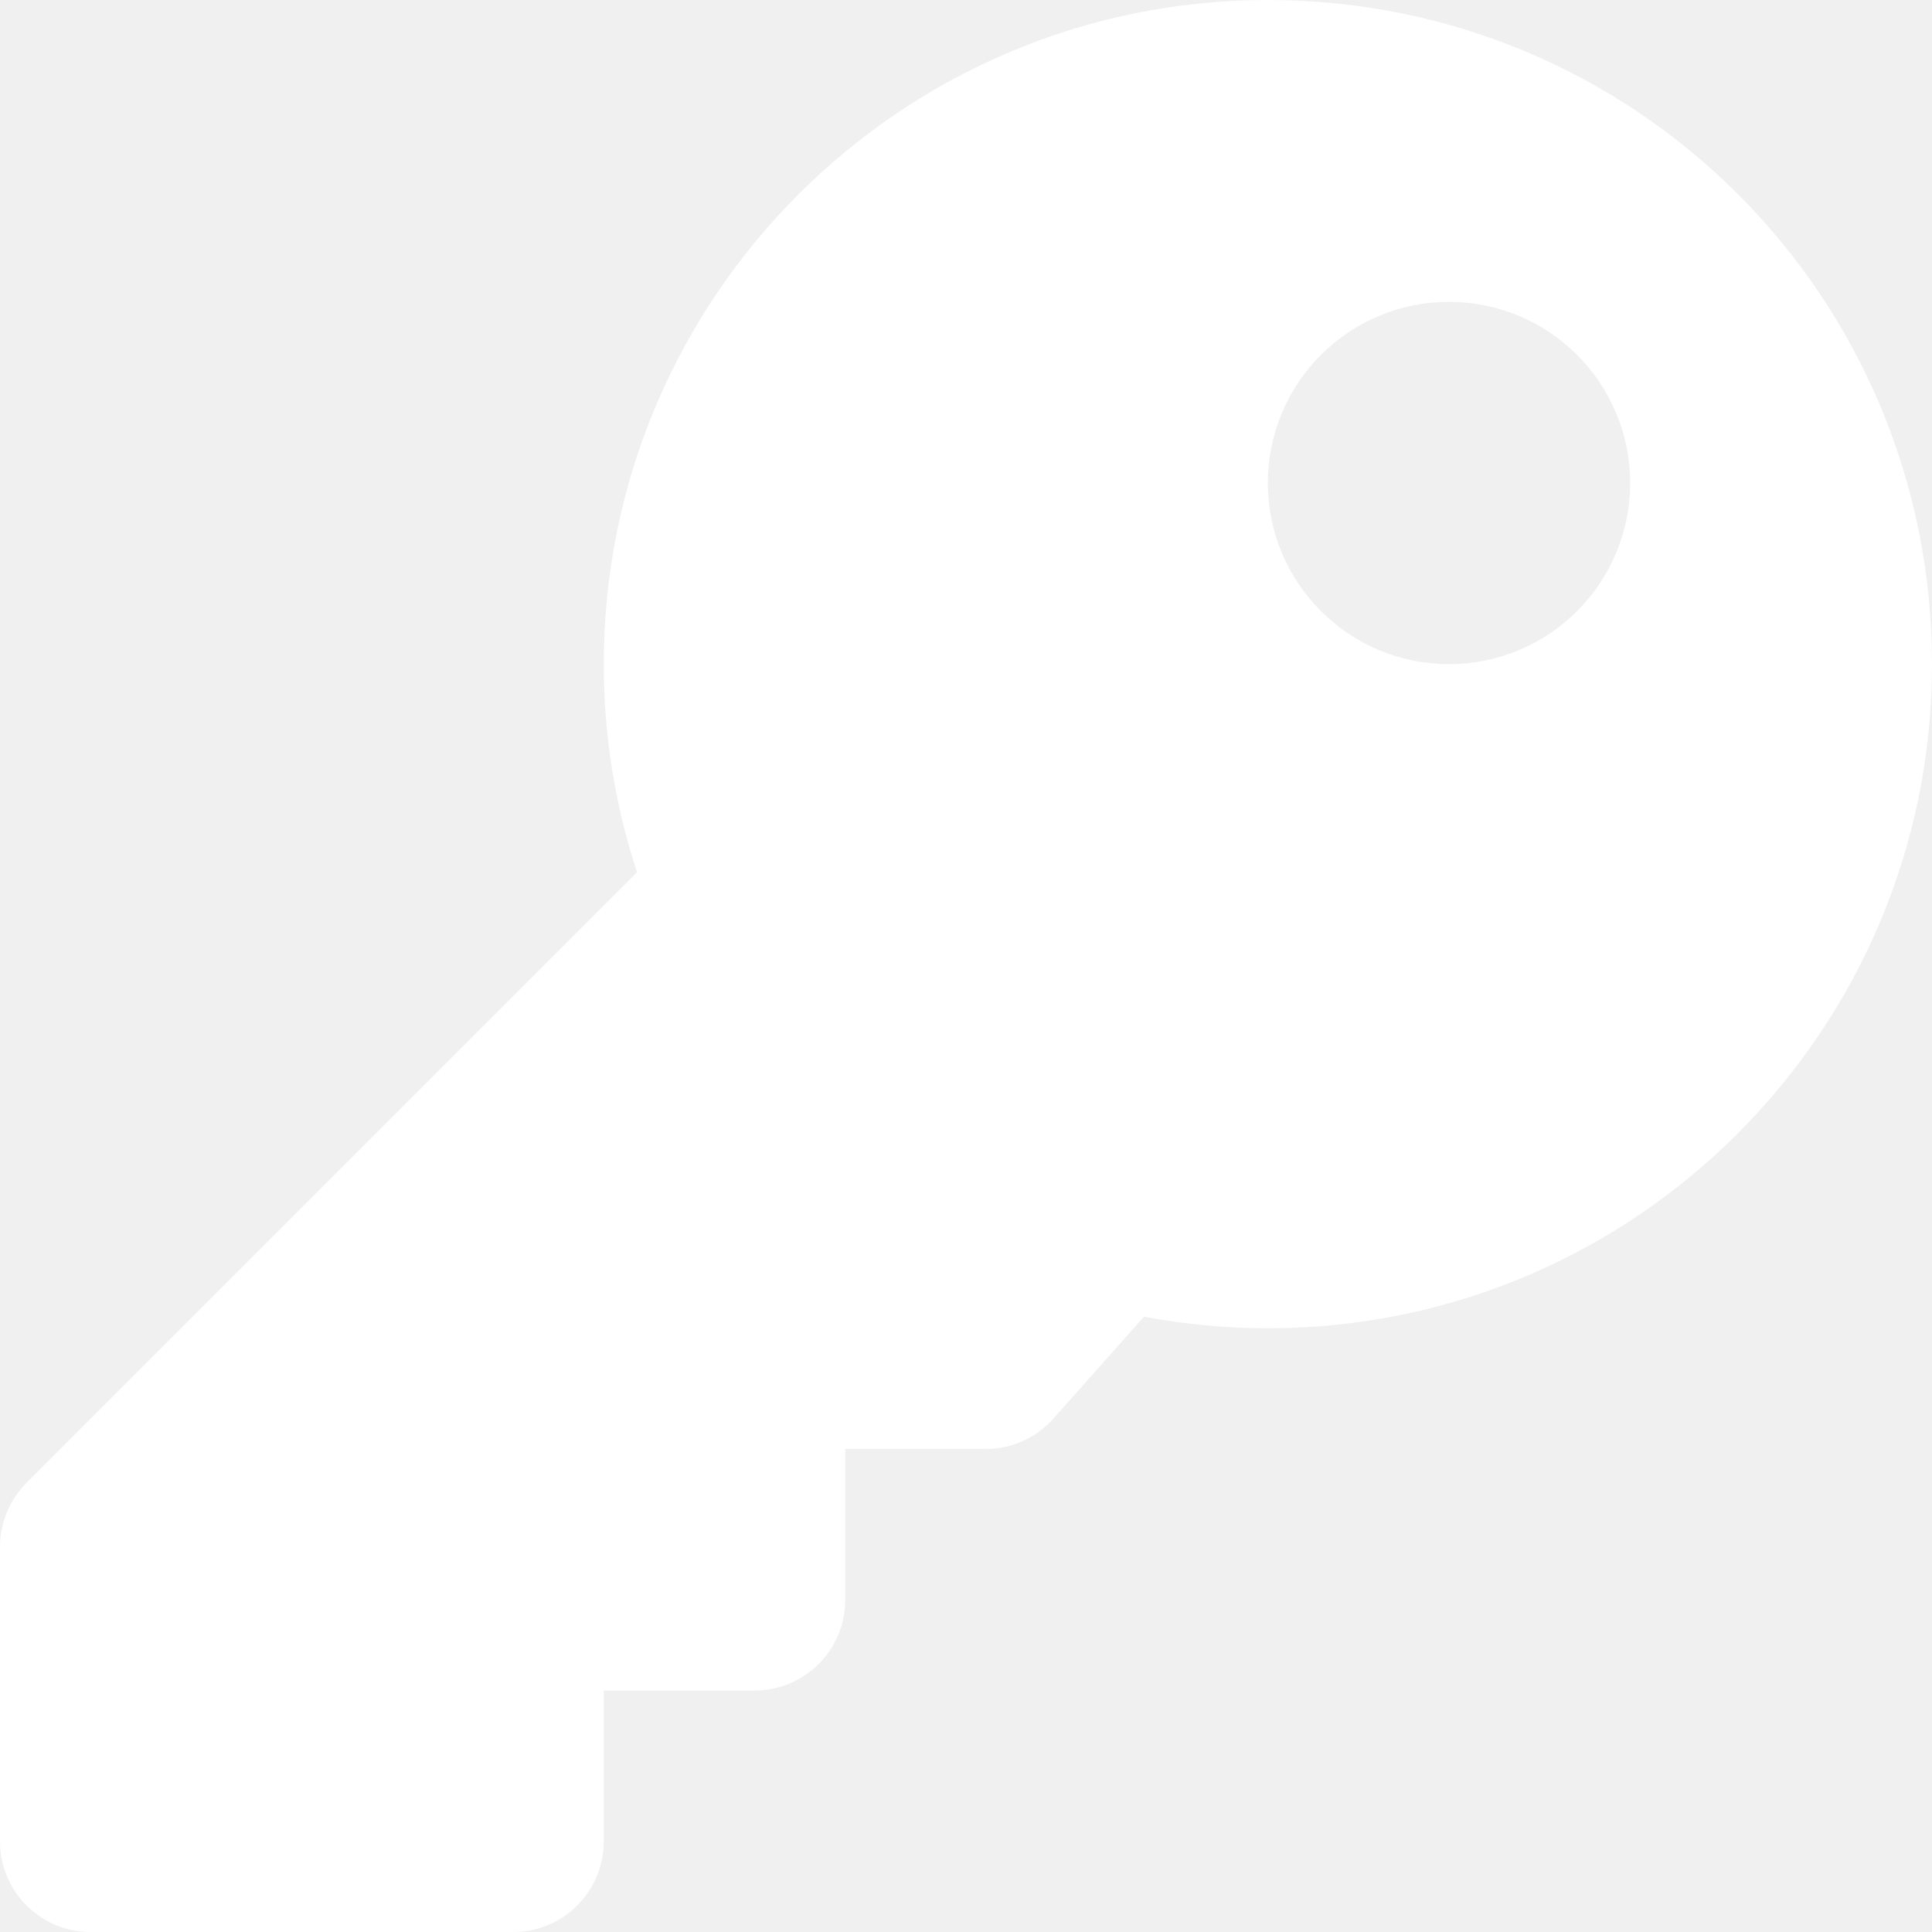
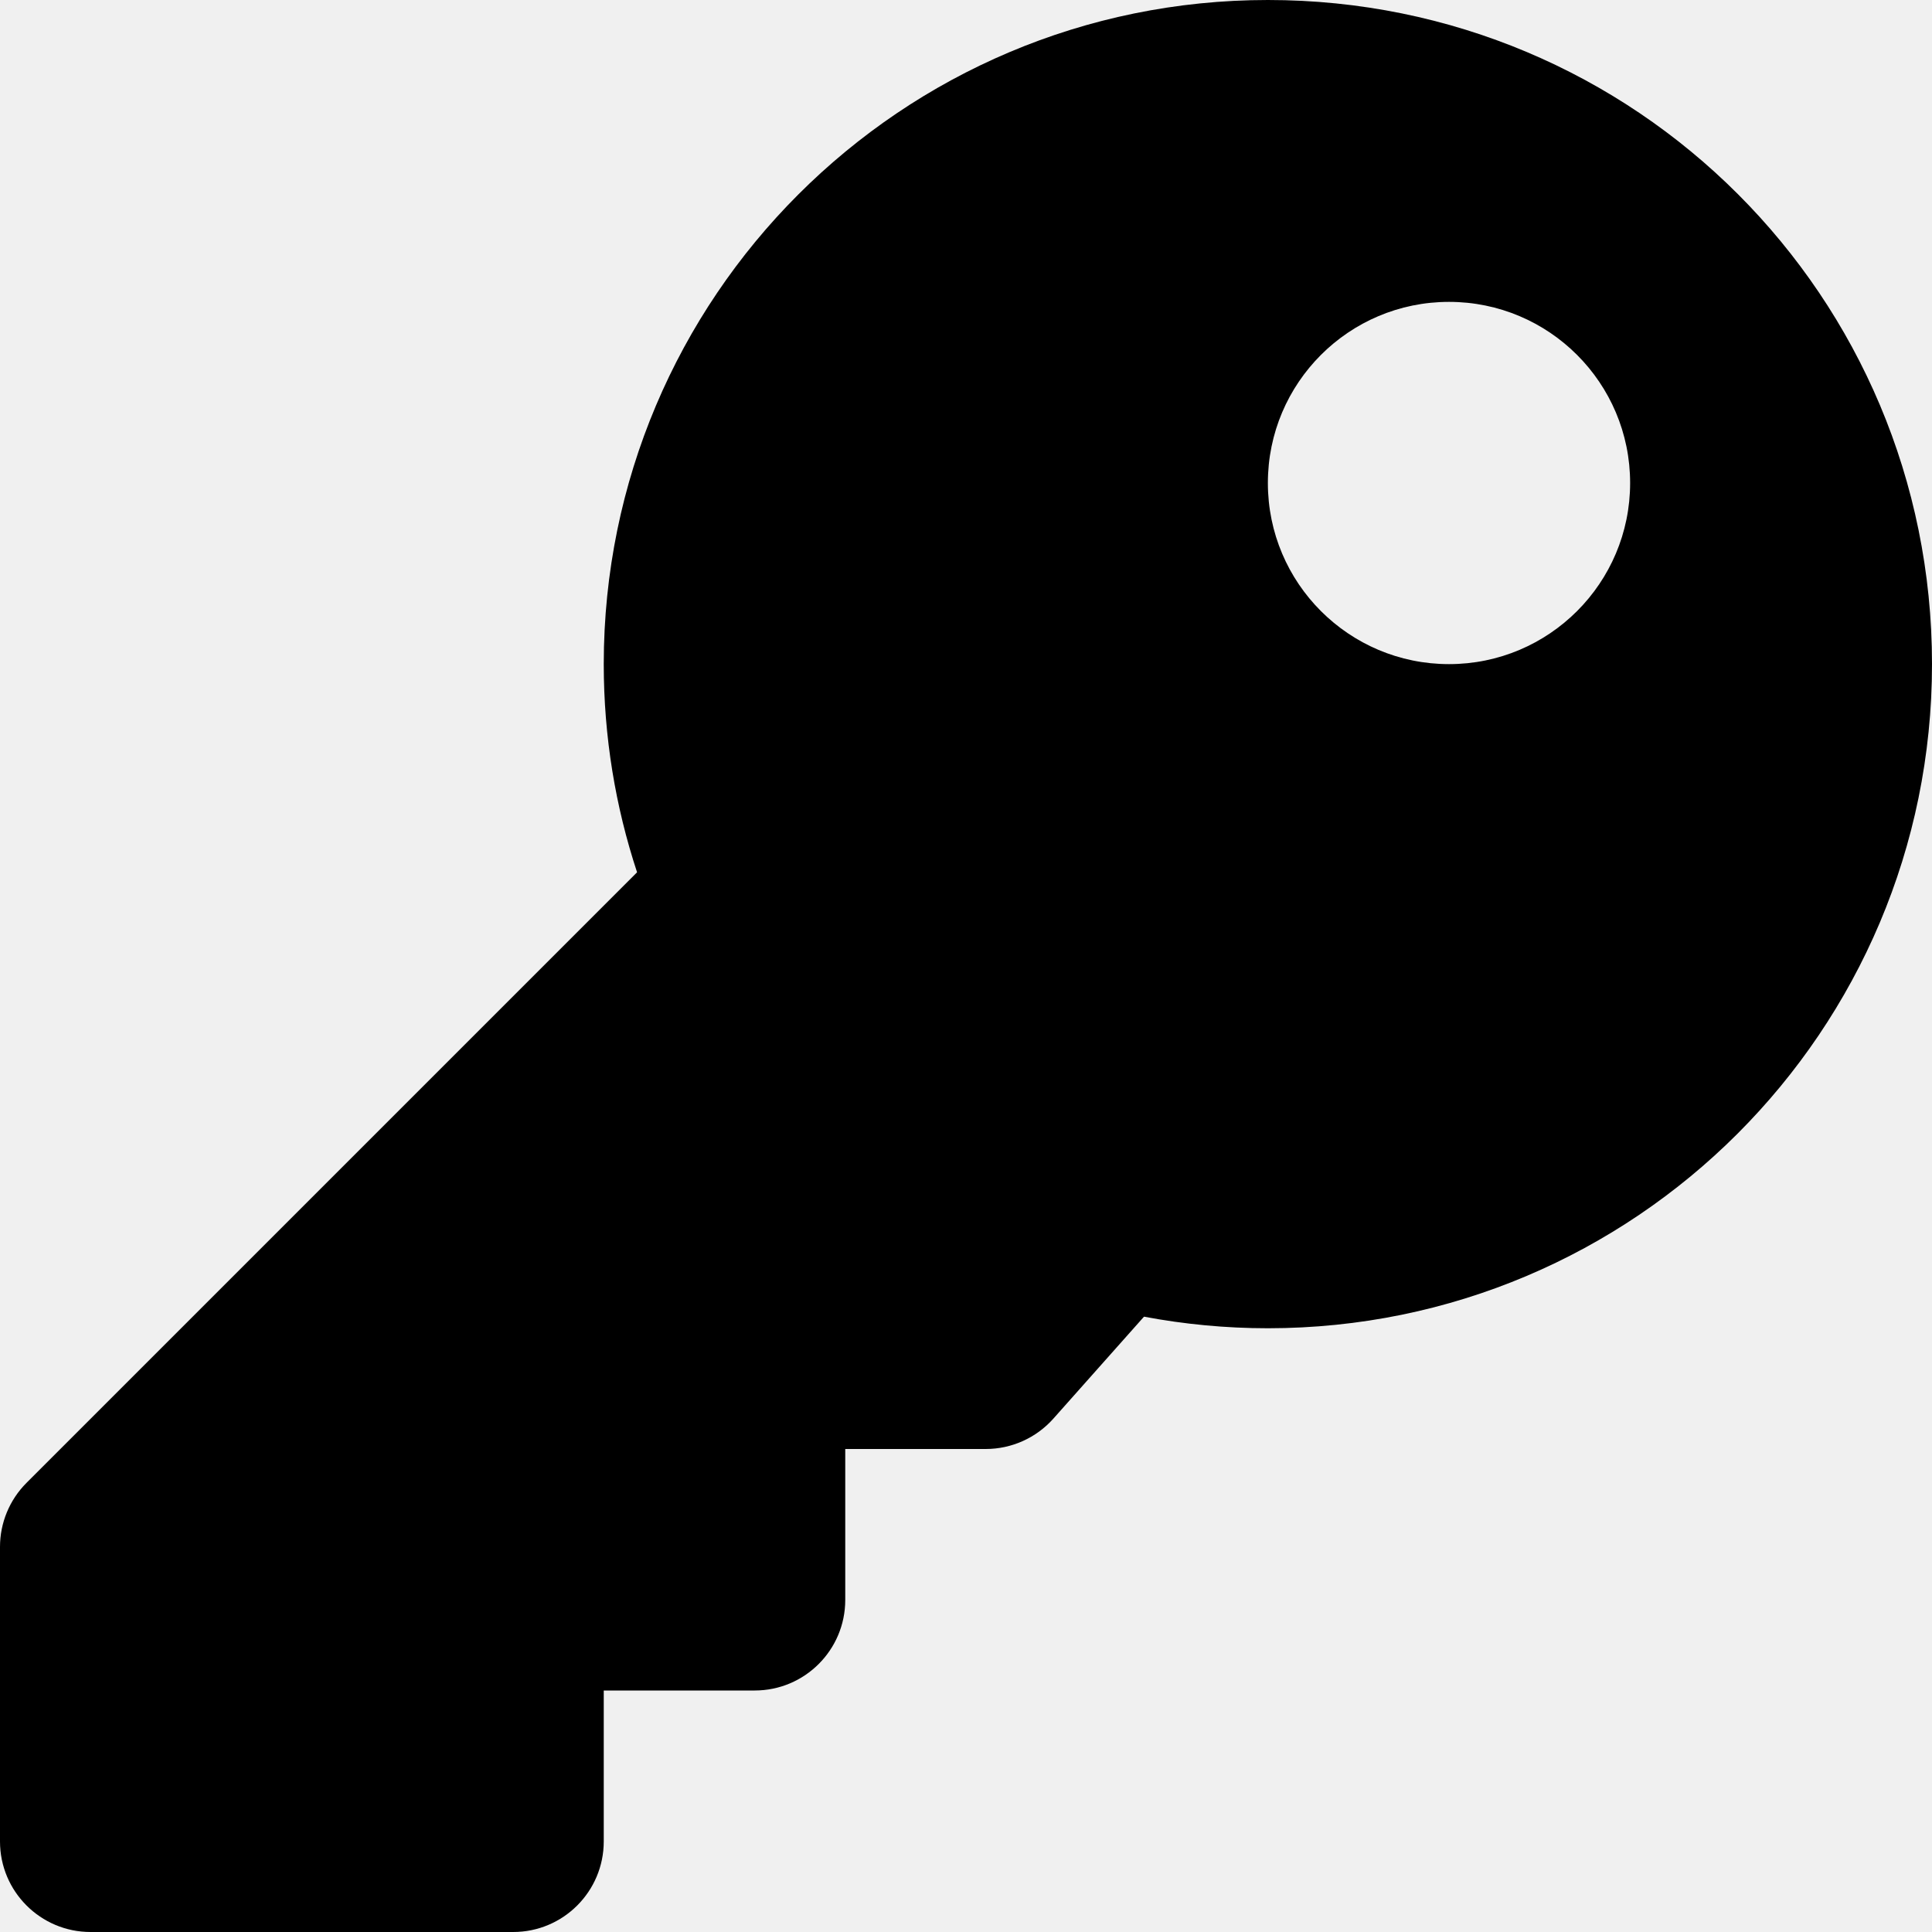
<svg xmlns="http://www.w3.org/2000/svg" viewBox="0 0 512 512">
-   <path fill="white" d="M512 176.001C512 273.203 433.202 352 336 352c-11.22 0-22.19-1.062-32.827-3.069l-24.012 27.014A23.999 23.999 0 0 1 261.223 384H224v40c0 13.255-10.745 24-24 24h-40v40c0 13.255-10.745 24-24 24H24c-13.255 0-24-10.745-24-24v-78.059c0-6.365 2.529-12.47 7.029-16.971l161.802-161.802C163.108 213.814 160 195.271 160 176 160 78.798 238.797.001 335.999 0 433.488-.001 512 78.511 512 176.001zM336 128c0 26.51 21.49 48 48 48s48-21.49 48-48-21.49-48-48-48-48 21.49-48 48z" />
+   <path fill="currentColor" d="M512 176.001C512 273.203 433.202 352 336 352c-11.22 0-22.19-1.062-32.827-3.069l-24.012 27.014A23.999 23.999 0 0 1 261.223 384H224v40c0 13.255-10.745 24-24 24h-40v40c0 13.255-10.745 24-24 24H24c-13.255 0-24-10.745-24-24v-78.059c0-6.365 2.529-12.47 7.029-16.971l161.802-161.802C163.108 213.814 160 195.271 160 176 160 78.798 238.797.001 335.999 0 433.488-.001 512 78.511 512 176.001zM336 128c0 26.51 21.49 48 48 48s48-21.49 48-48-21.49-48-48-48-48 21.49-48 48z" />
</svg>
